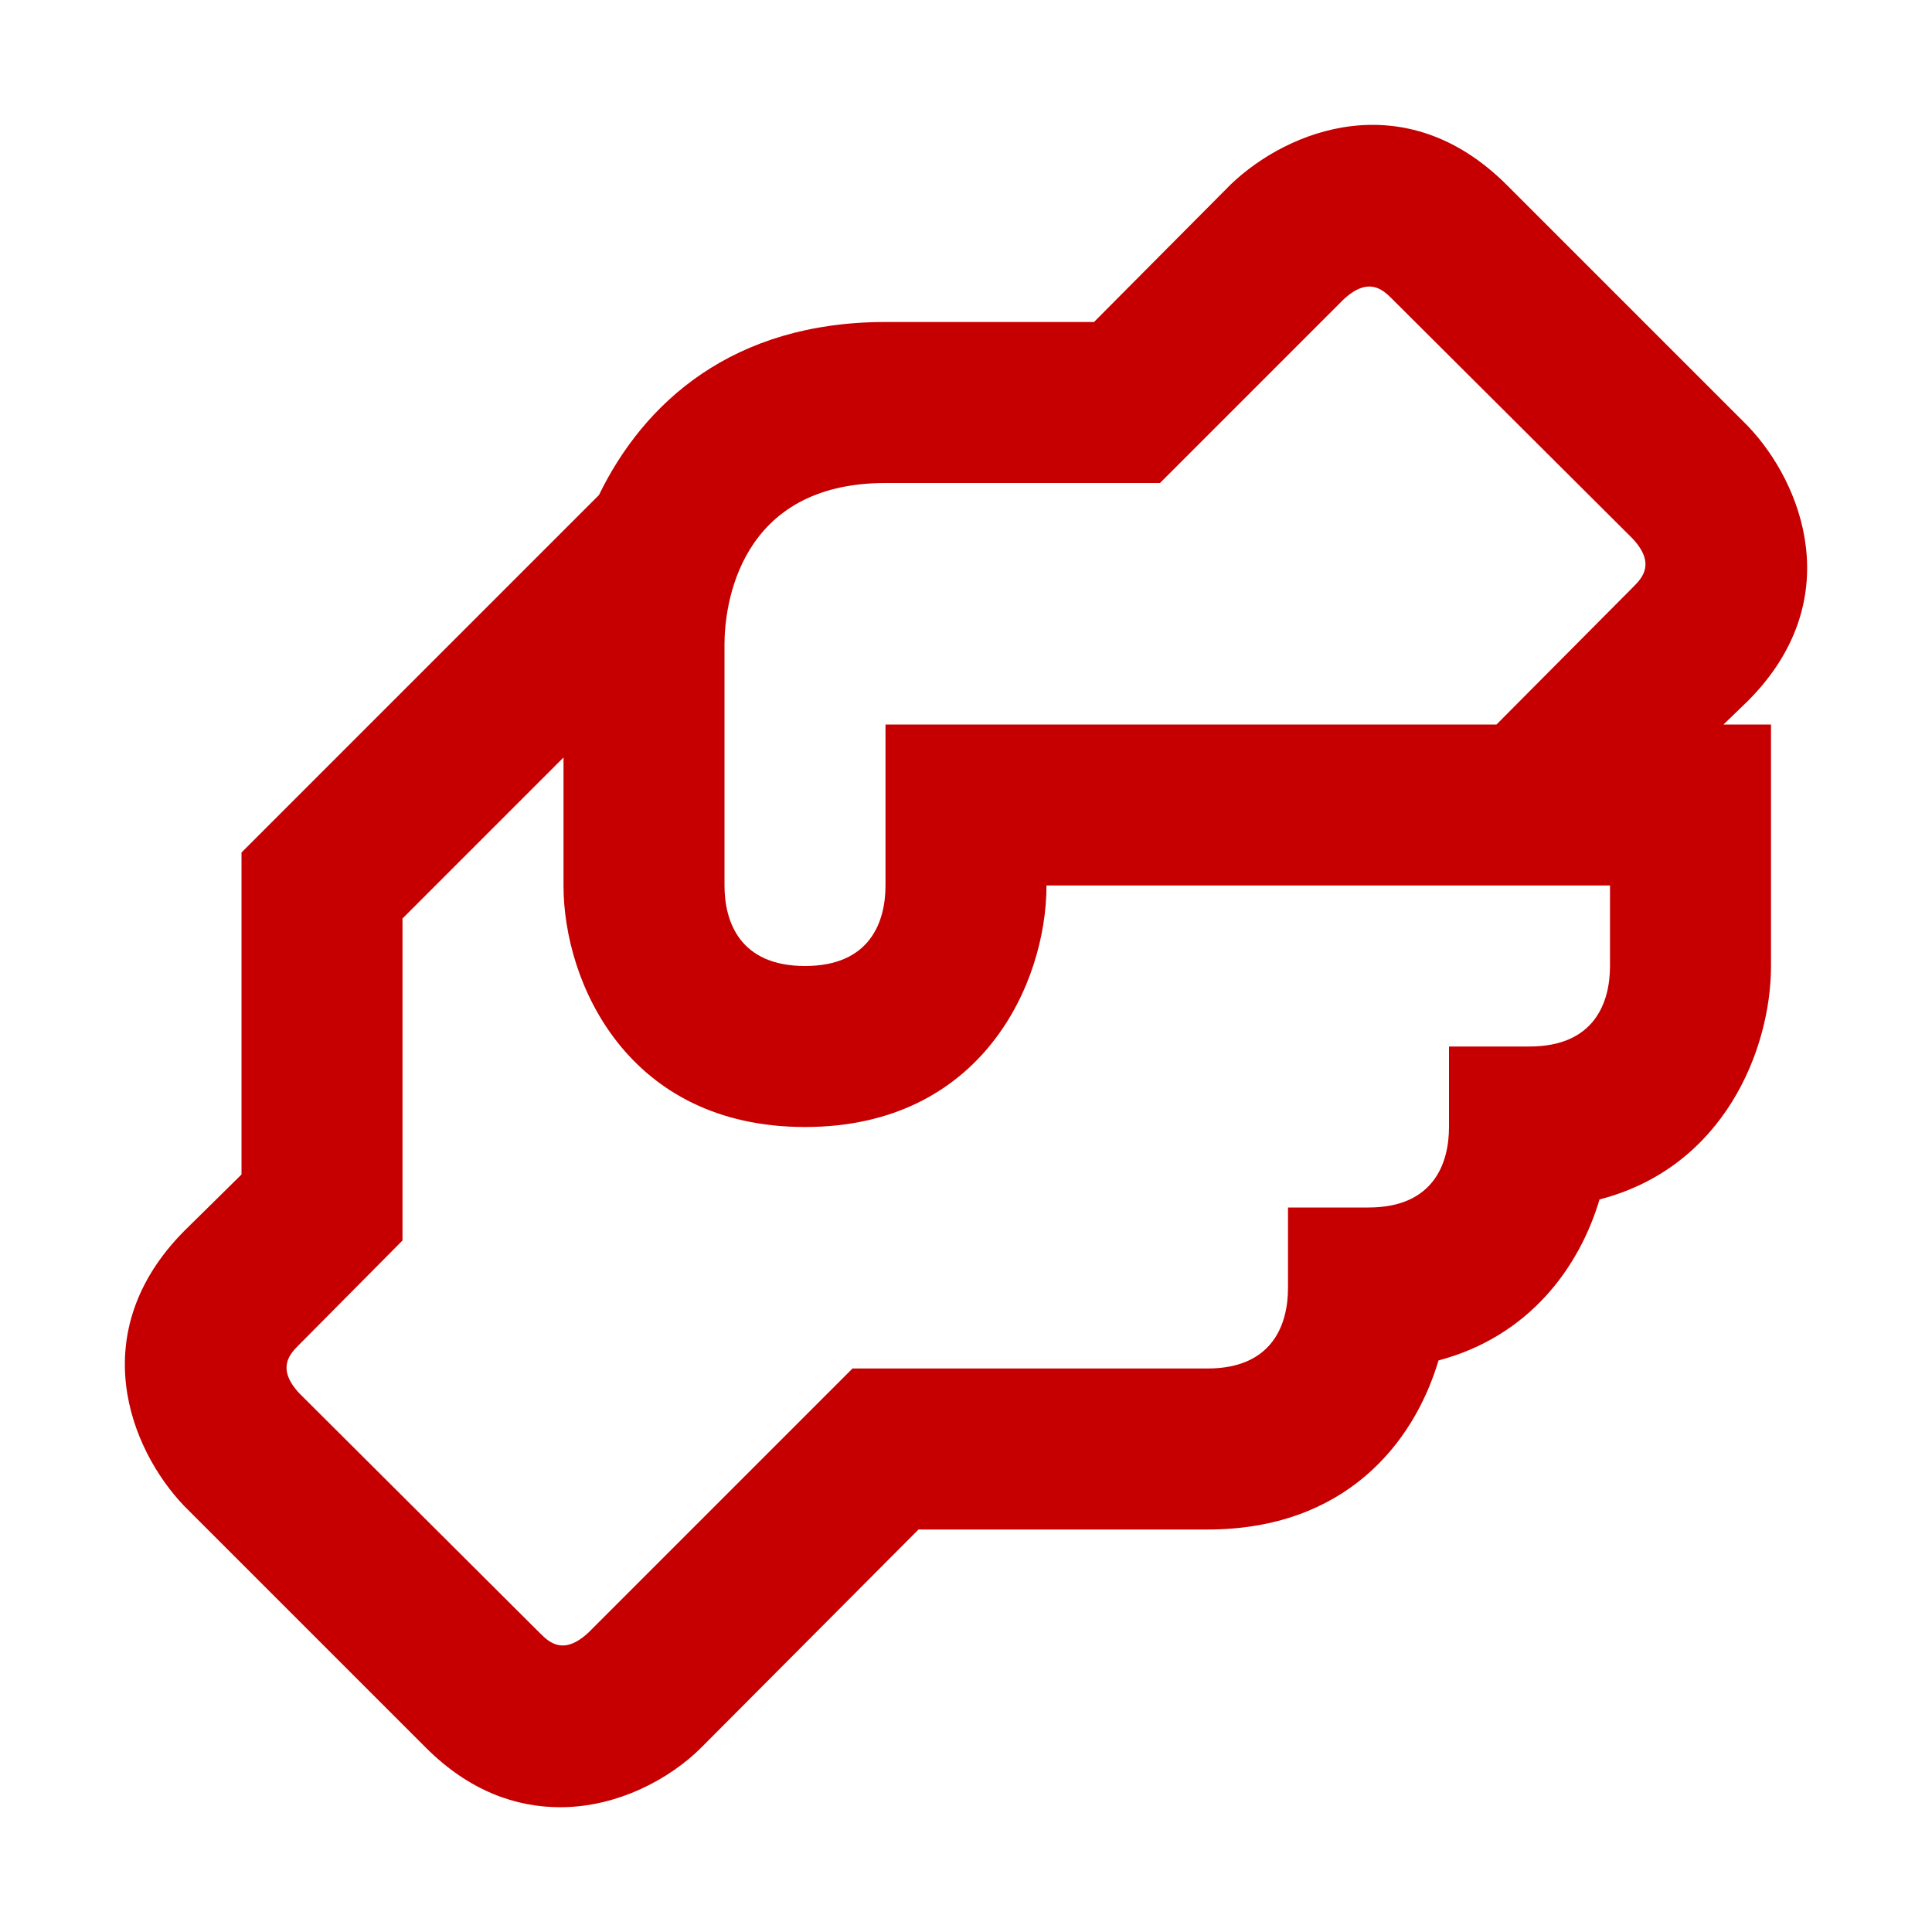
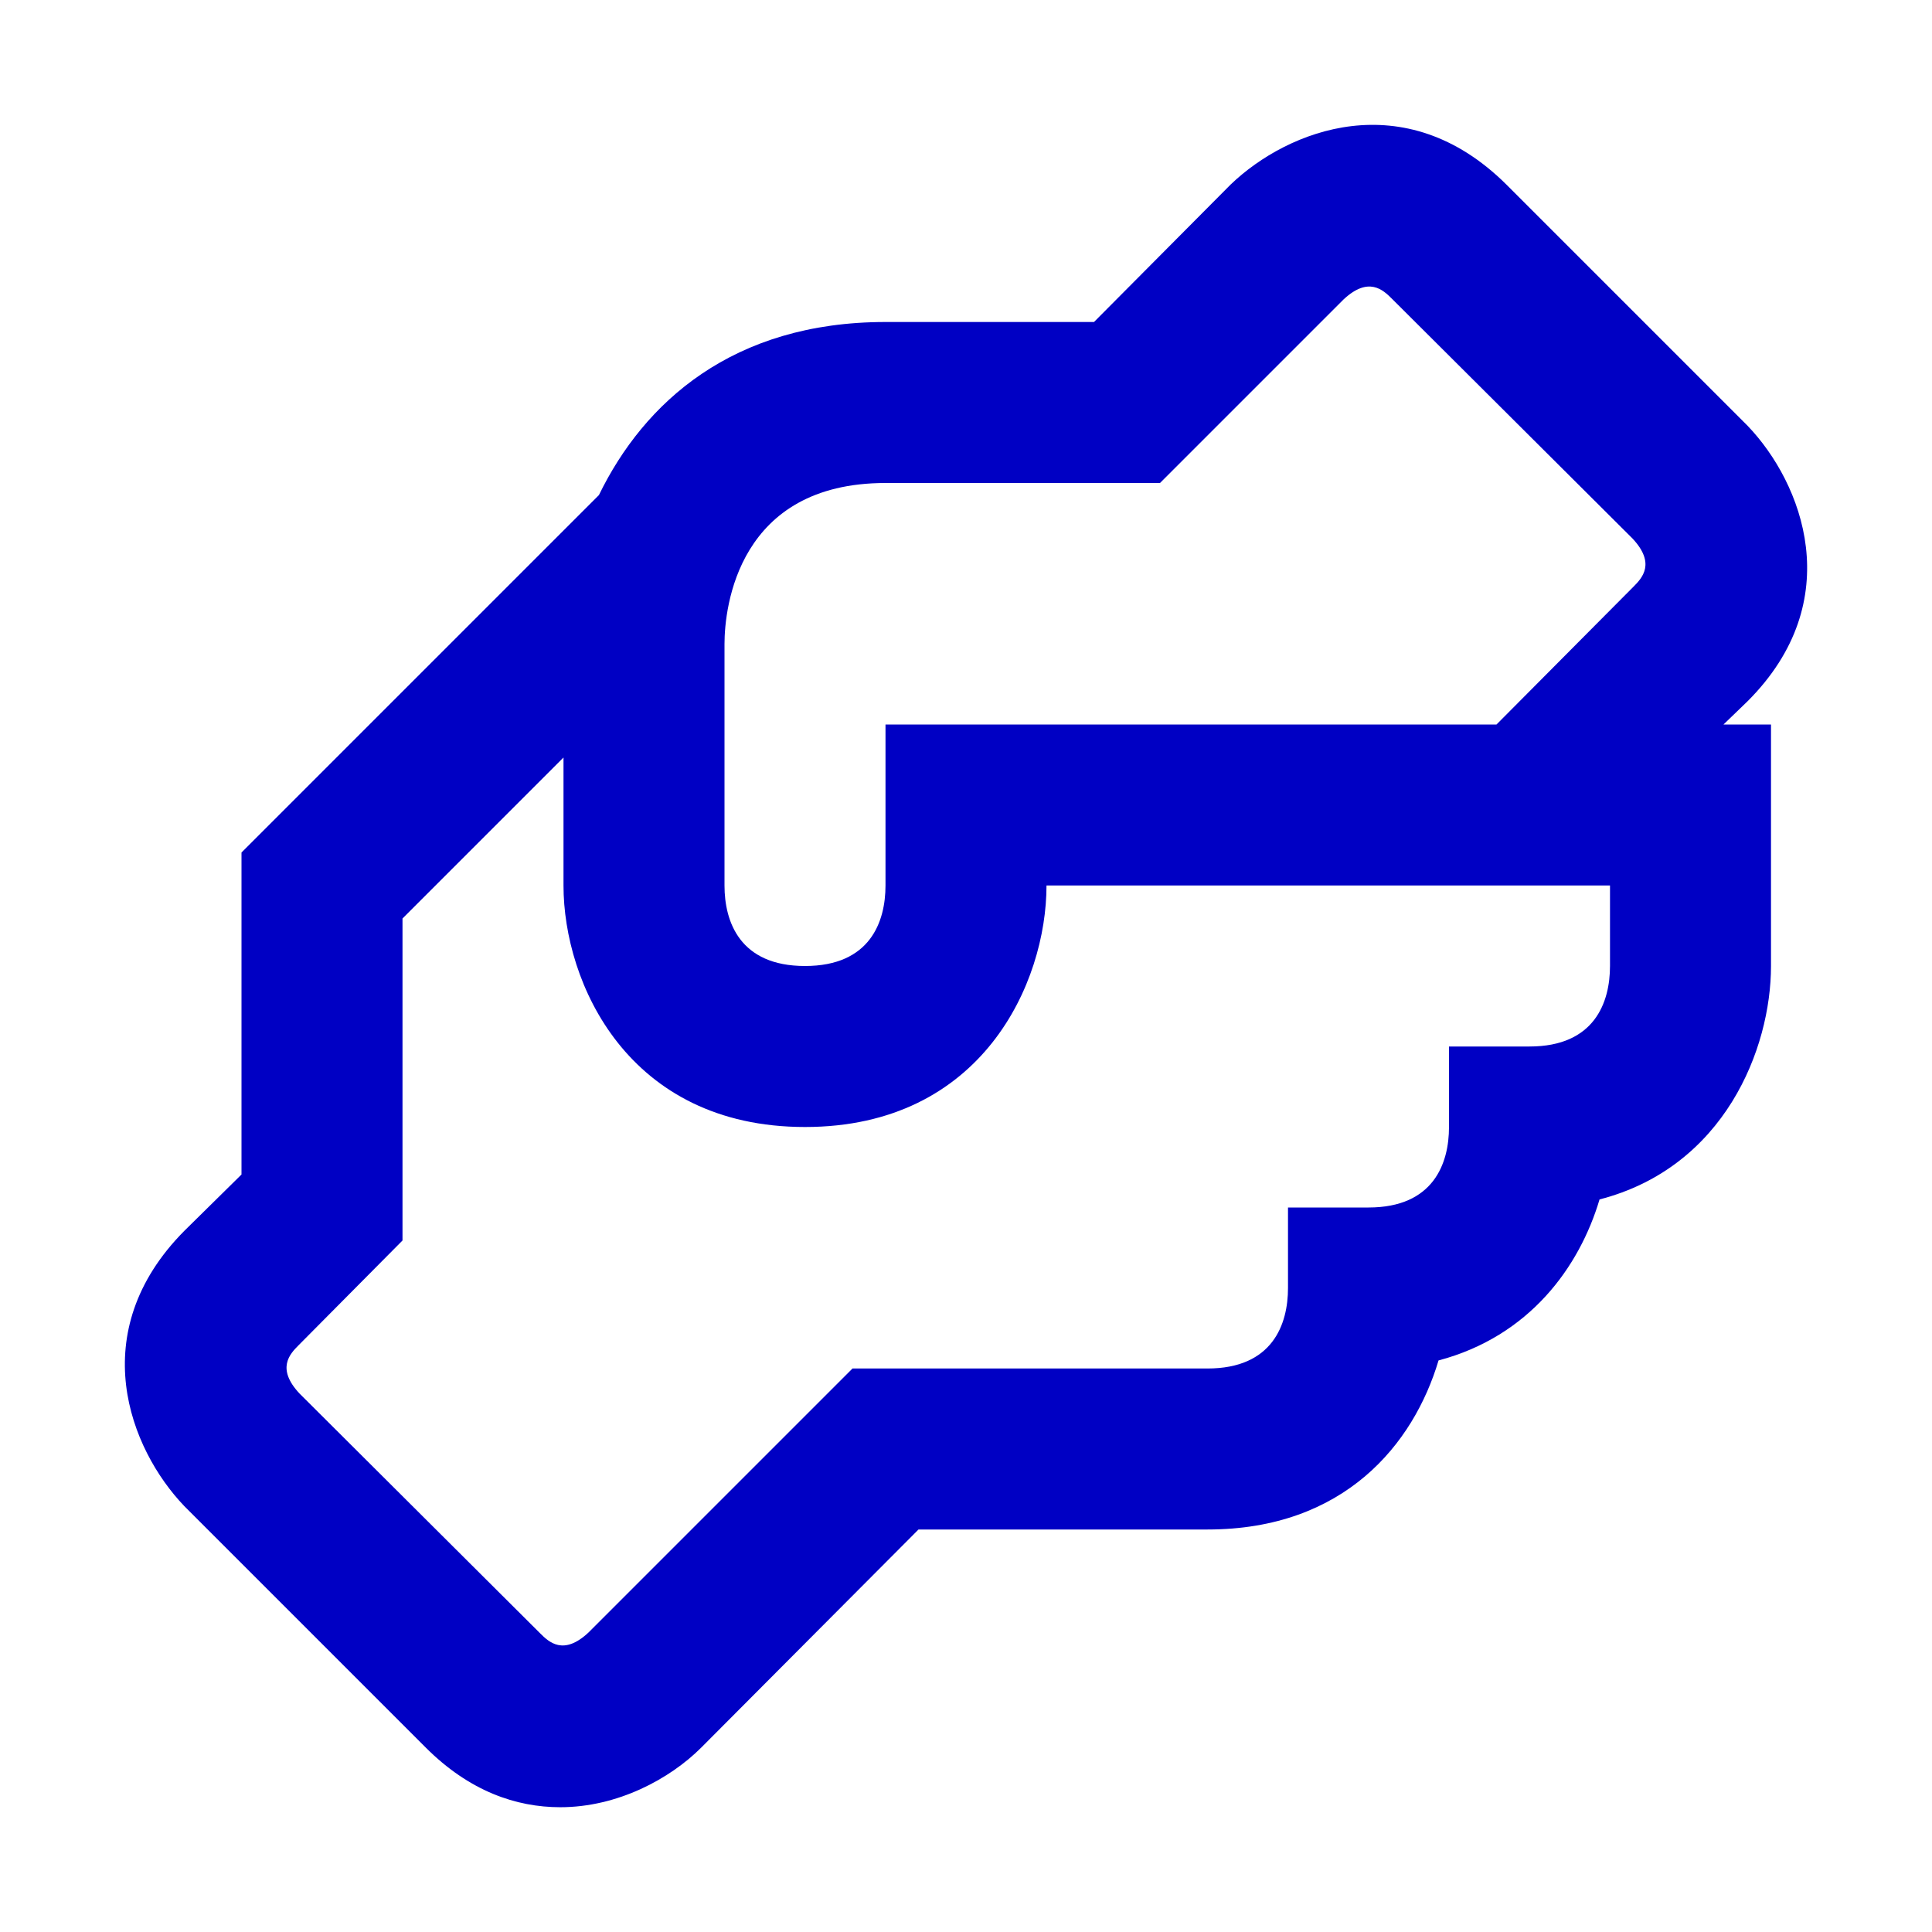
<svg xmlns="http://www.w3.org/2000/svg" width="87" height="87" viewBox="0 0 87 87" fill="none">
-   <path d="M78.699 31.574C83.23 27.042 81.164 21.75 78.699 19.176L67.824 8.301C63.256 3.77 58 5.836 55.426 8.301L49.264 14.5H39.875C32.988 14.5 29 18.125 26.97 22.294L10.875 38.389V52.889L8.301 55.426C3.77 59.994 5.836 65.25 8.301 67.824L19.176 78.699C21.134 80.656 23.236 81.381 25.23 81.381C27.804 81.381 30.16 80.112 31.574 78.699L41.361 68.875H54.375C60.538 68.875 63.655 65.032 64.779 61.262C68.875 60.175 71.123 57.057 72.029 54.012C77.648 52.562 79.75 47.234 79.75 43.5V32.625H77.611L78.699 31.574ZM72.5 43.5C72.5 45.131 71.811 47.125 68.875 47.125H65.25V50.75C65.25 52.381 64.561 54.375 61.625 54.375H58V58C58 59.631 57.311 61.625 54.375 61.625H38.389L26.499 73.515C25.375 74.566 24.723 73.95 24.324 73.551L13.485 62.749C12.434 61.625 13.05 60.972 13.449 60.574L18.125 55.861V41.361L25.375 34.111V39.875C25.375 44.261 28.275 50.75 36.25 50.75C44.225 50.75 47.125 44.261 47.125 39.875H72.5V43.5ZM73.551 26.426L67.389 32.625H39.875V39.875C39.875 41.506 39.186 43.5 36.25 43.5C33.314 43.5 32.625 41.506 32.625 39.875V29C32.625 27.332 33.241 21.75 39.875 21.75H52.236L60.501 13.485C61.625 12.434 62.278 13.05 62.676 13.449L73.515 24.251C74.566 25.375 73.95 26.027 73.551 26.426Z" fill="#C60001" />
+   <path d="M78.699 31.574C83.23 27.042 81.164 21.75 78.699 19.176L67.824 8.301C63.256 3.77 58 5.836 55.426 8.301L49.264 14.5H39.875C32.988 14.5 29 18.125 26.97 22.294L10.875 38.389V52.889L8.301 55.426C3.77 59.994 5.836 65.25 8.301 67.824L19.176 78.699C21.134 80.656 23.236 81.381 25.23 81.381C27.804 81.381 30.16 80.112 31.574 78.699L41.361 68.875H54.375C60.538 68.875 63.655 65.032 64.779 61.262C68.875 60.175 71.123 57.057 72.029 54.012C77.648 52.562 79.75 47.234 79.75 43.5V32.625H77.611L78.699 31.574ZM72.5 43.5C72.5 45.131 71.811 47.125 68.875 47.125H65.25V50.75C65.25 52.381 64.561 54.375 61.625 54.375H58V58C58 59.631 57.311 61.625 54.375 61.625H38.389L26.499 73.515C25.375 74.566 24.723 73.95 24.324 73.551L13.485 62.749C12.434 61.625 13.05 60.972 13.449 60.574L18.125 55.861V41.361L25.375 34.111V39.875C25.375 44.261 28.275 50.75 36.25 50.75C44.225 50.75 47.125 44.261 47.125 39.875H72.5V43.5ZM73.551 26.426L67.389 32.625H39.875V39.875C39.875 41.506 39.186 43.5 36.25 43.5C33.314 43.5 32.625 41.506 32.625 39.875V29C32.625 27.332 33.241 21.75 39.875 21.75H52.236L60.501 13.485C61.625 12.434 62.278 13.05 62.676 13.449L73.515 24.251C74.566 25.375 73.95 26.027 73.551 26.426Z" fill="#0000C4" />
</svg>
